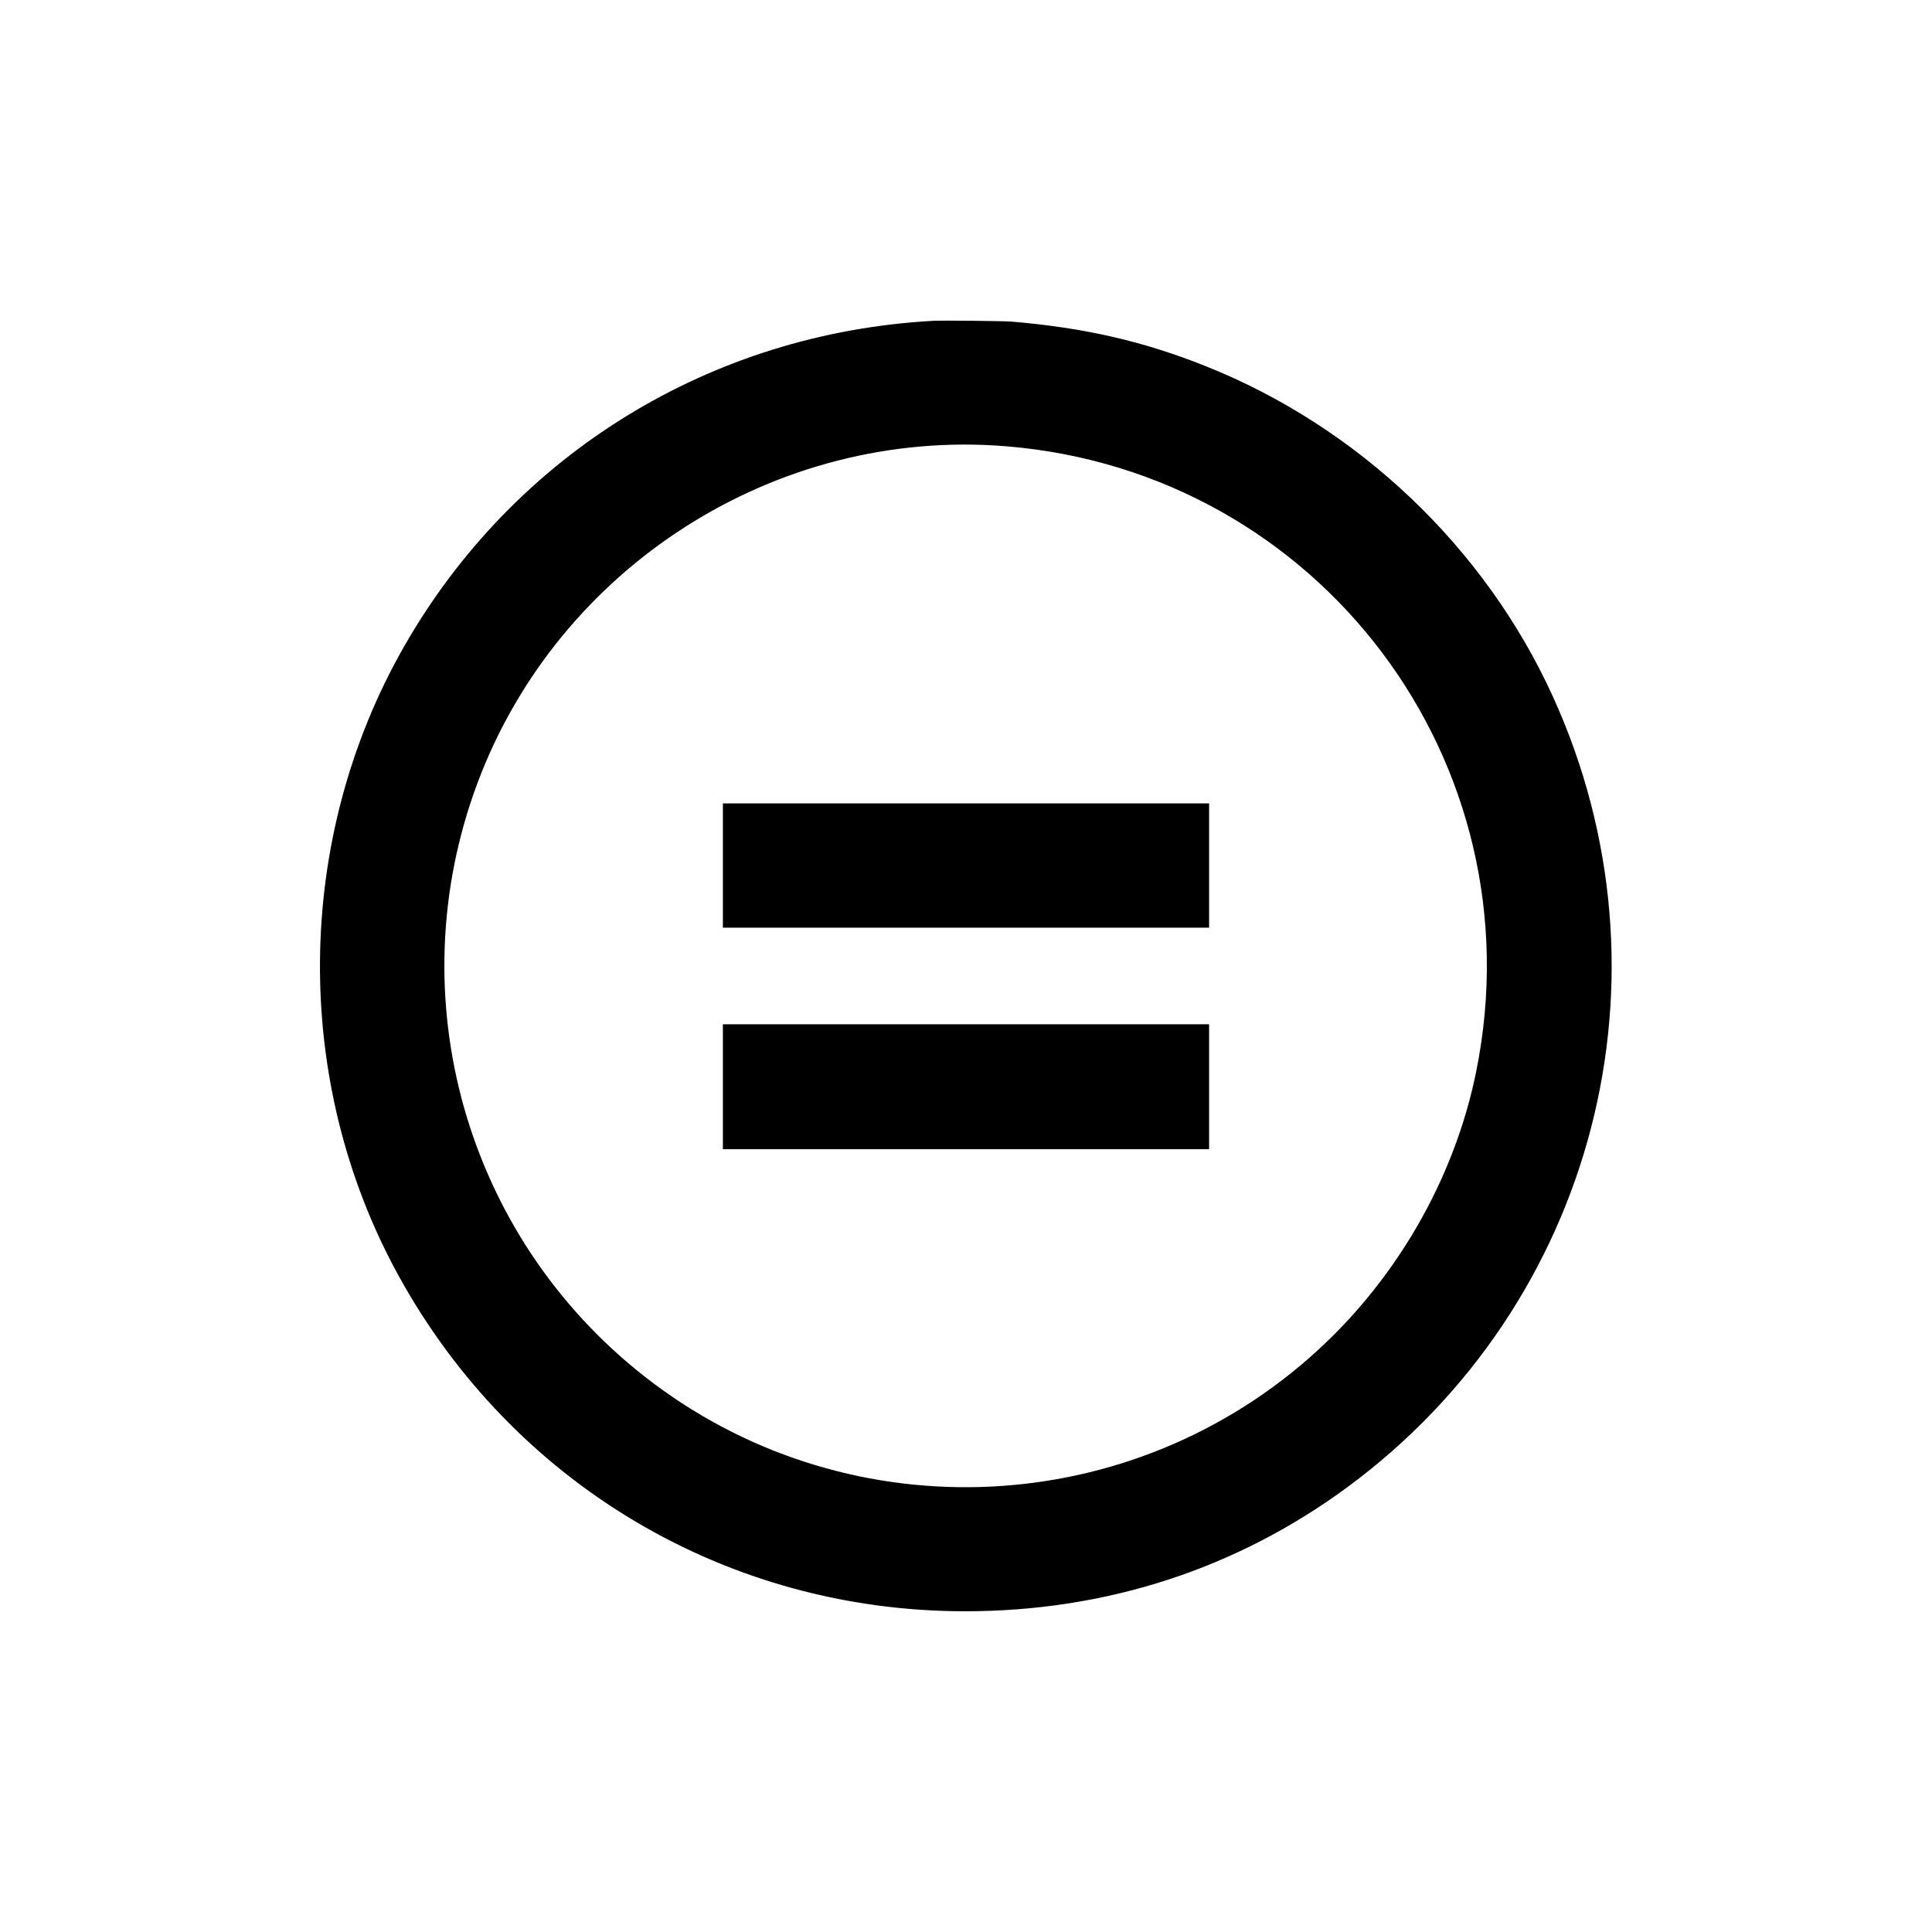
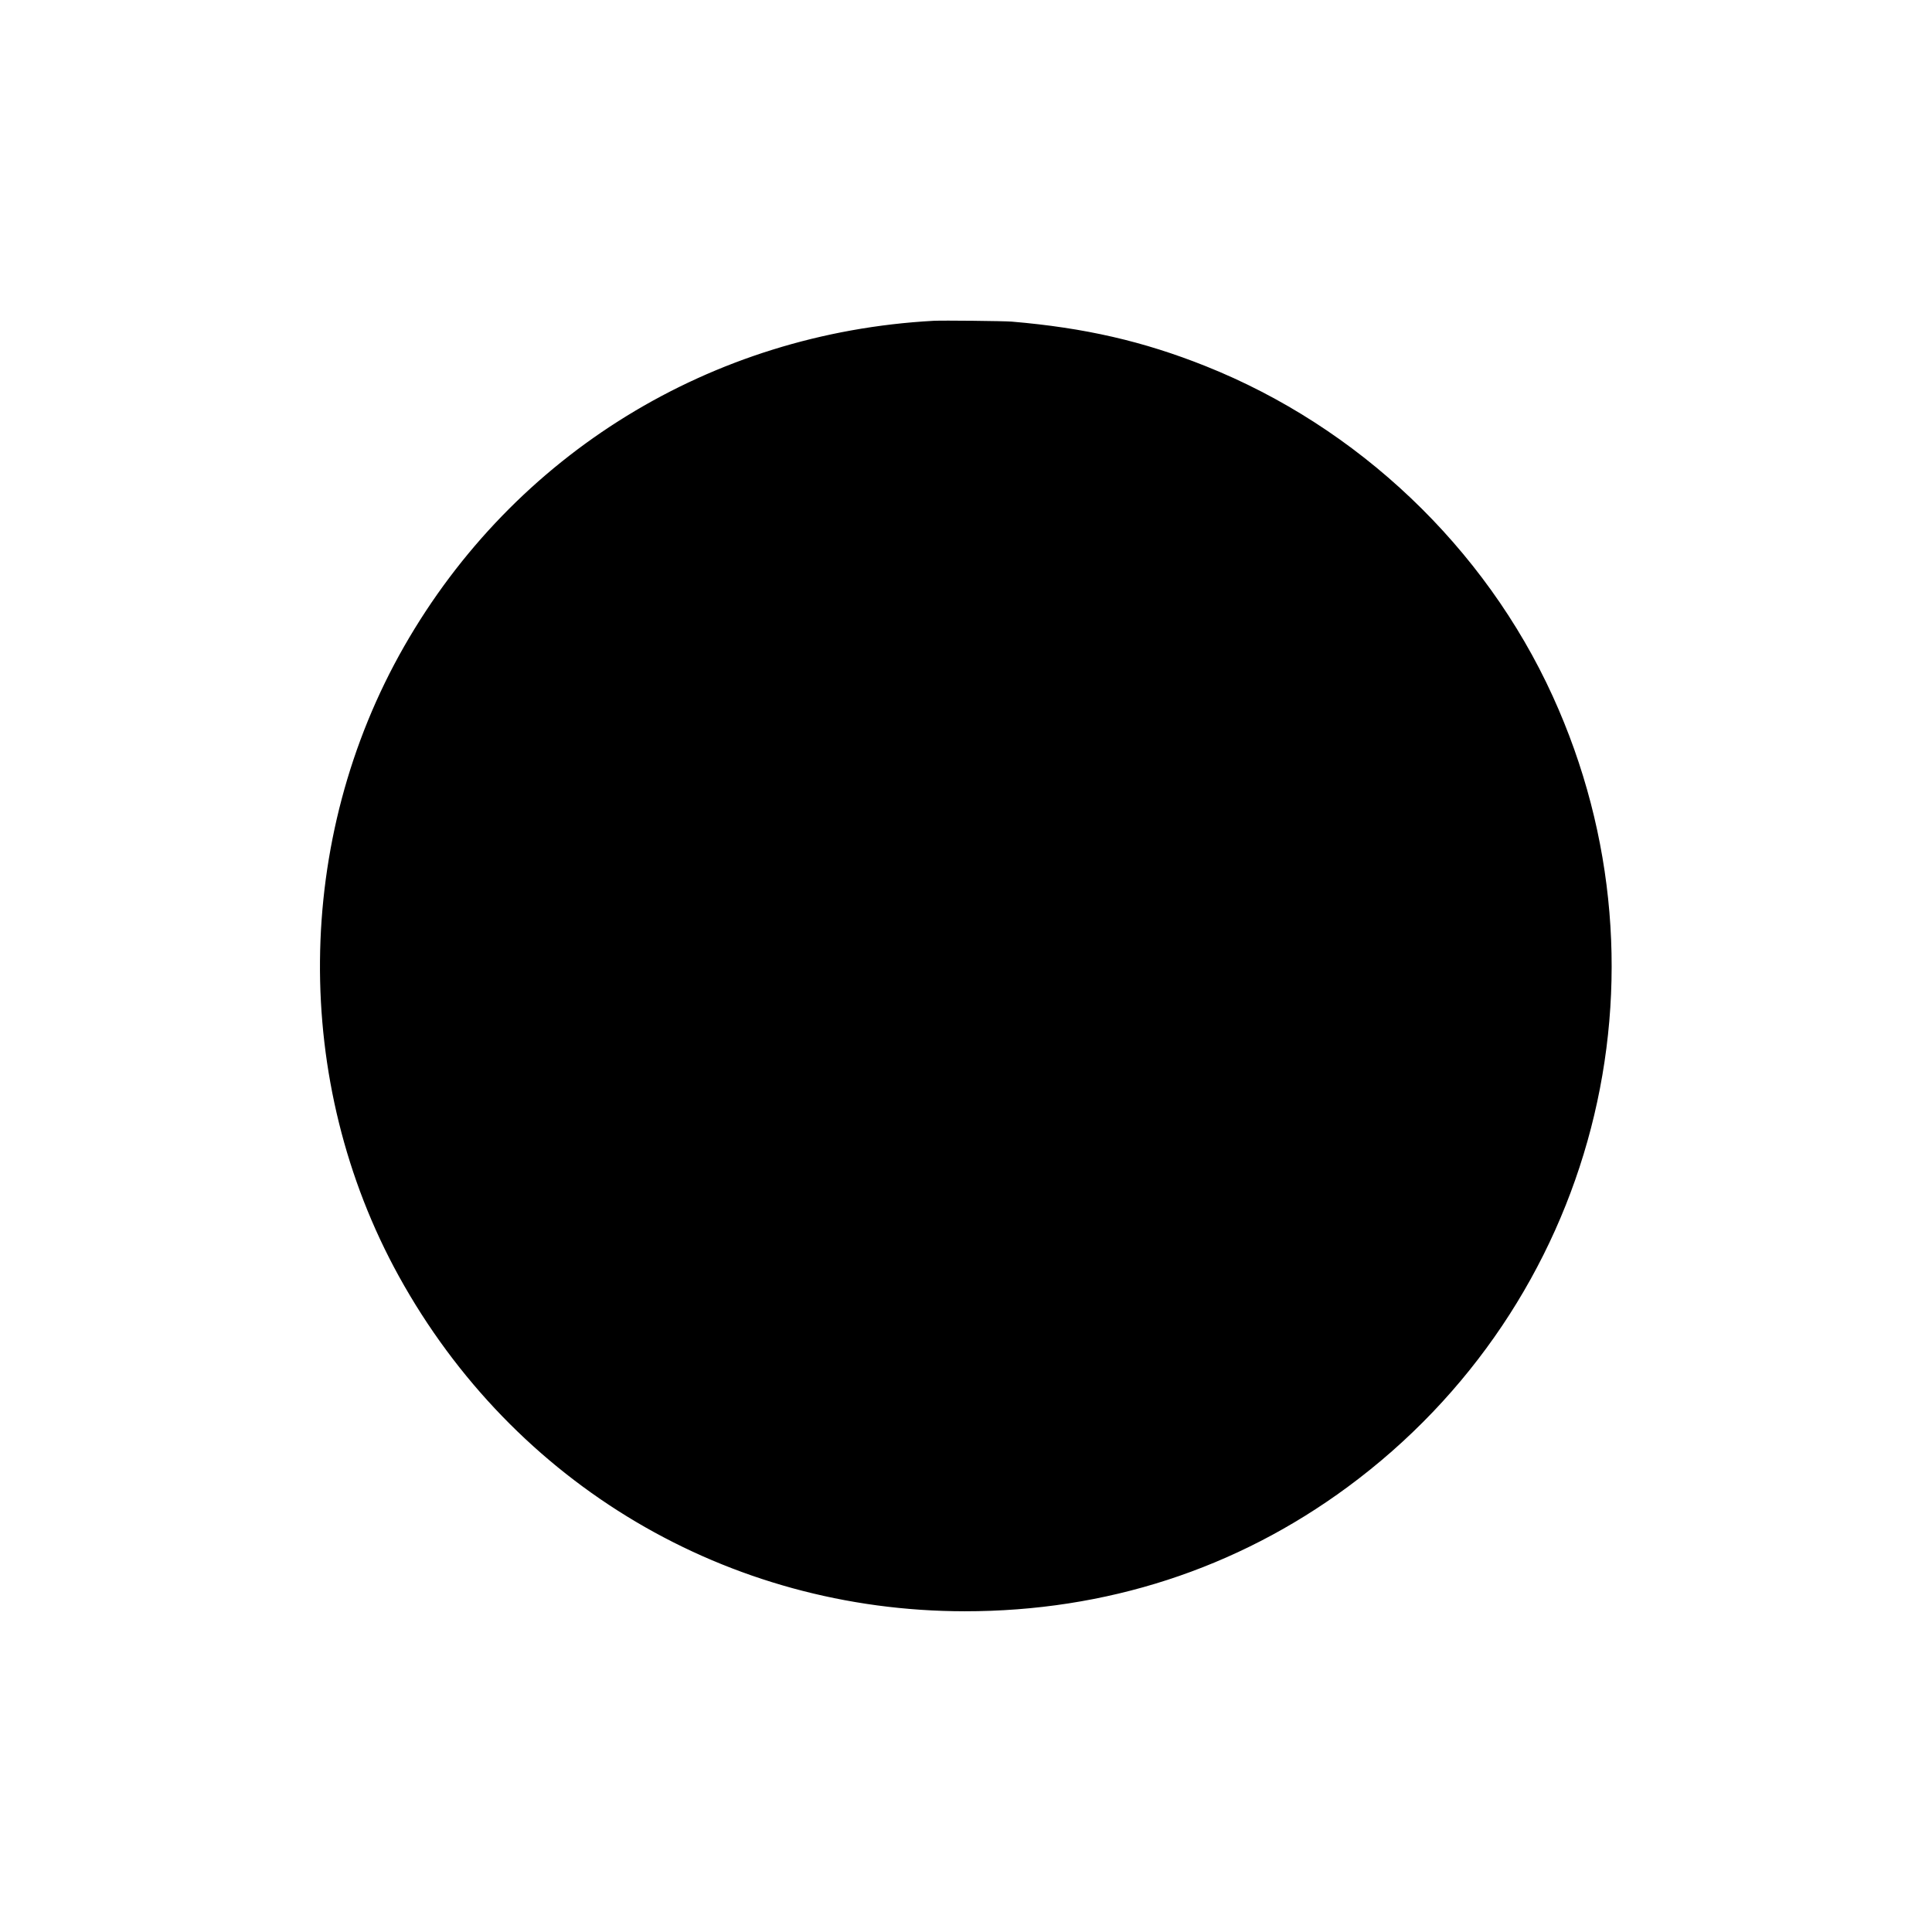
<svg xmlns="http://www.w3.org/2000/svg" height="256" width="256" viewBox="-100 -100 600 600">
-   <path d="M190 .125C121.015 3.879 60.073 41.337 25.971 100.944-8.218 160.705-8.866 235.939 24.29 296.065c35.607 64.569 101.825 103.787 175.31 103.829 43.722.025 84.164-13.097 118.6-38.482 76.773-56.594 103.134-158.228 63.55-245.012-21.022-46.09-60.253-83.388-107.54-102.242C254.872 6.447 236.825 2.305 214.2.383c-2.386-.202-21.478-.406-24.2-.258m22.5 37.969c97.643 7.962 165.811 98.53 146.472 194.603-6.87 34.129-25.589 66.241-52.172 89.498-58.704 51.36-145.711 53.726-207 5.629-55.721-43.727-76.745-118.212-52.088-184.538C72.858 75.642 140.833 32.25 212.5 38.094M125 168.8v18.8h150V150H125v18.8m0 68.7v18.9h150v-37.8H125v18.9" stroke="black" fill="black" />
+   <path d="M190 .125C121.015 3.879 60.073 41.337 25.971 100.944-8.218 160.705-8.866 235.939 24.29 296.065c35.607 64.569 101.825 103.787 175.31 103.829 43.722.025 84.164-13.097 118.6-38.482 76.773-56.594 103.134-158.228 63.55-245.012-21.022-46.09-60.253-83.388-107.54-102.242C254.872 6.447 236.825 2.305 214.2.383c-2.386-.202-21.478-.406-24.2-.258m22.5 37.969" stroke="black" fill="black" />
</svg>
